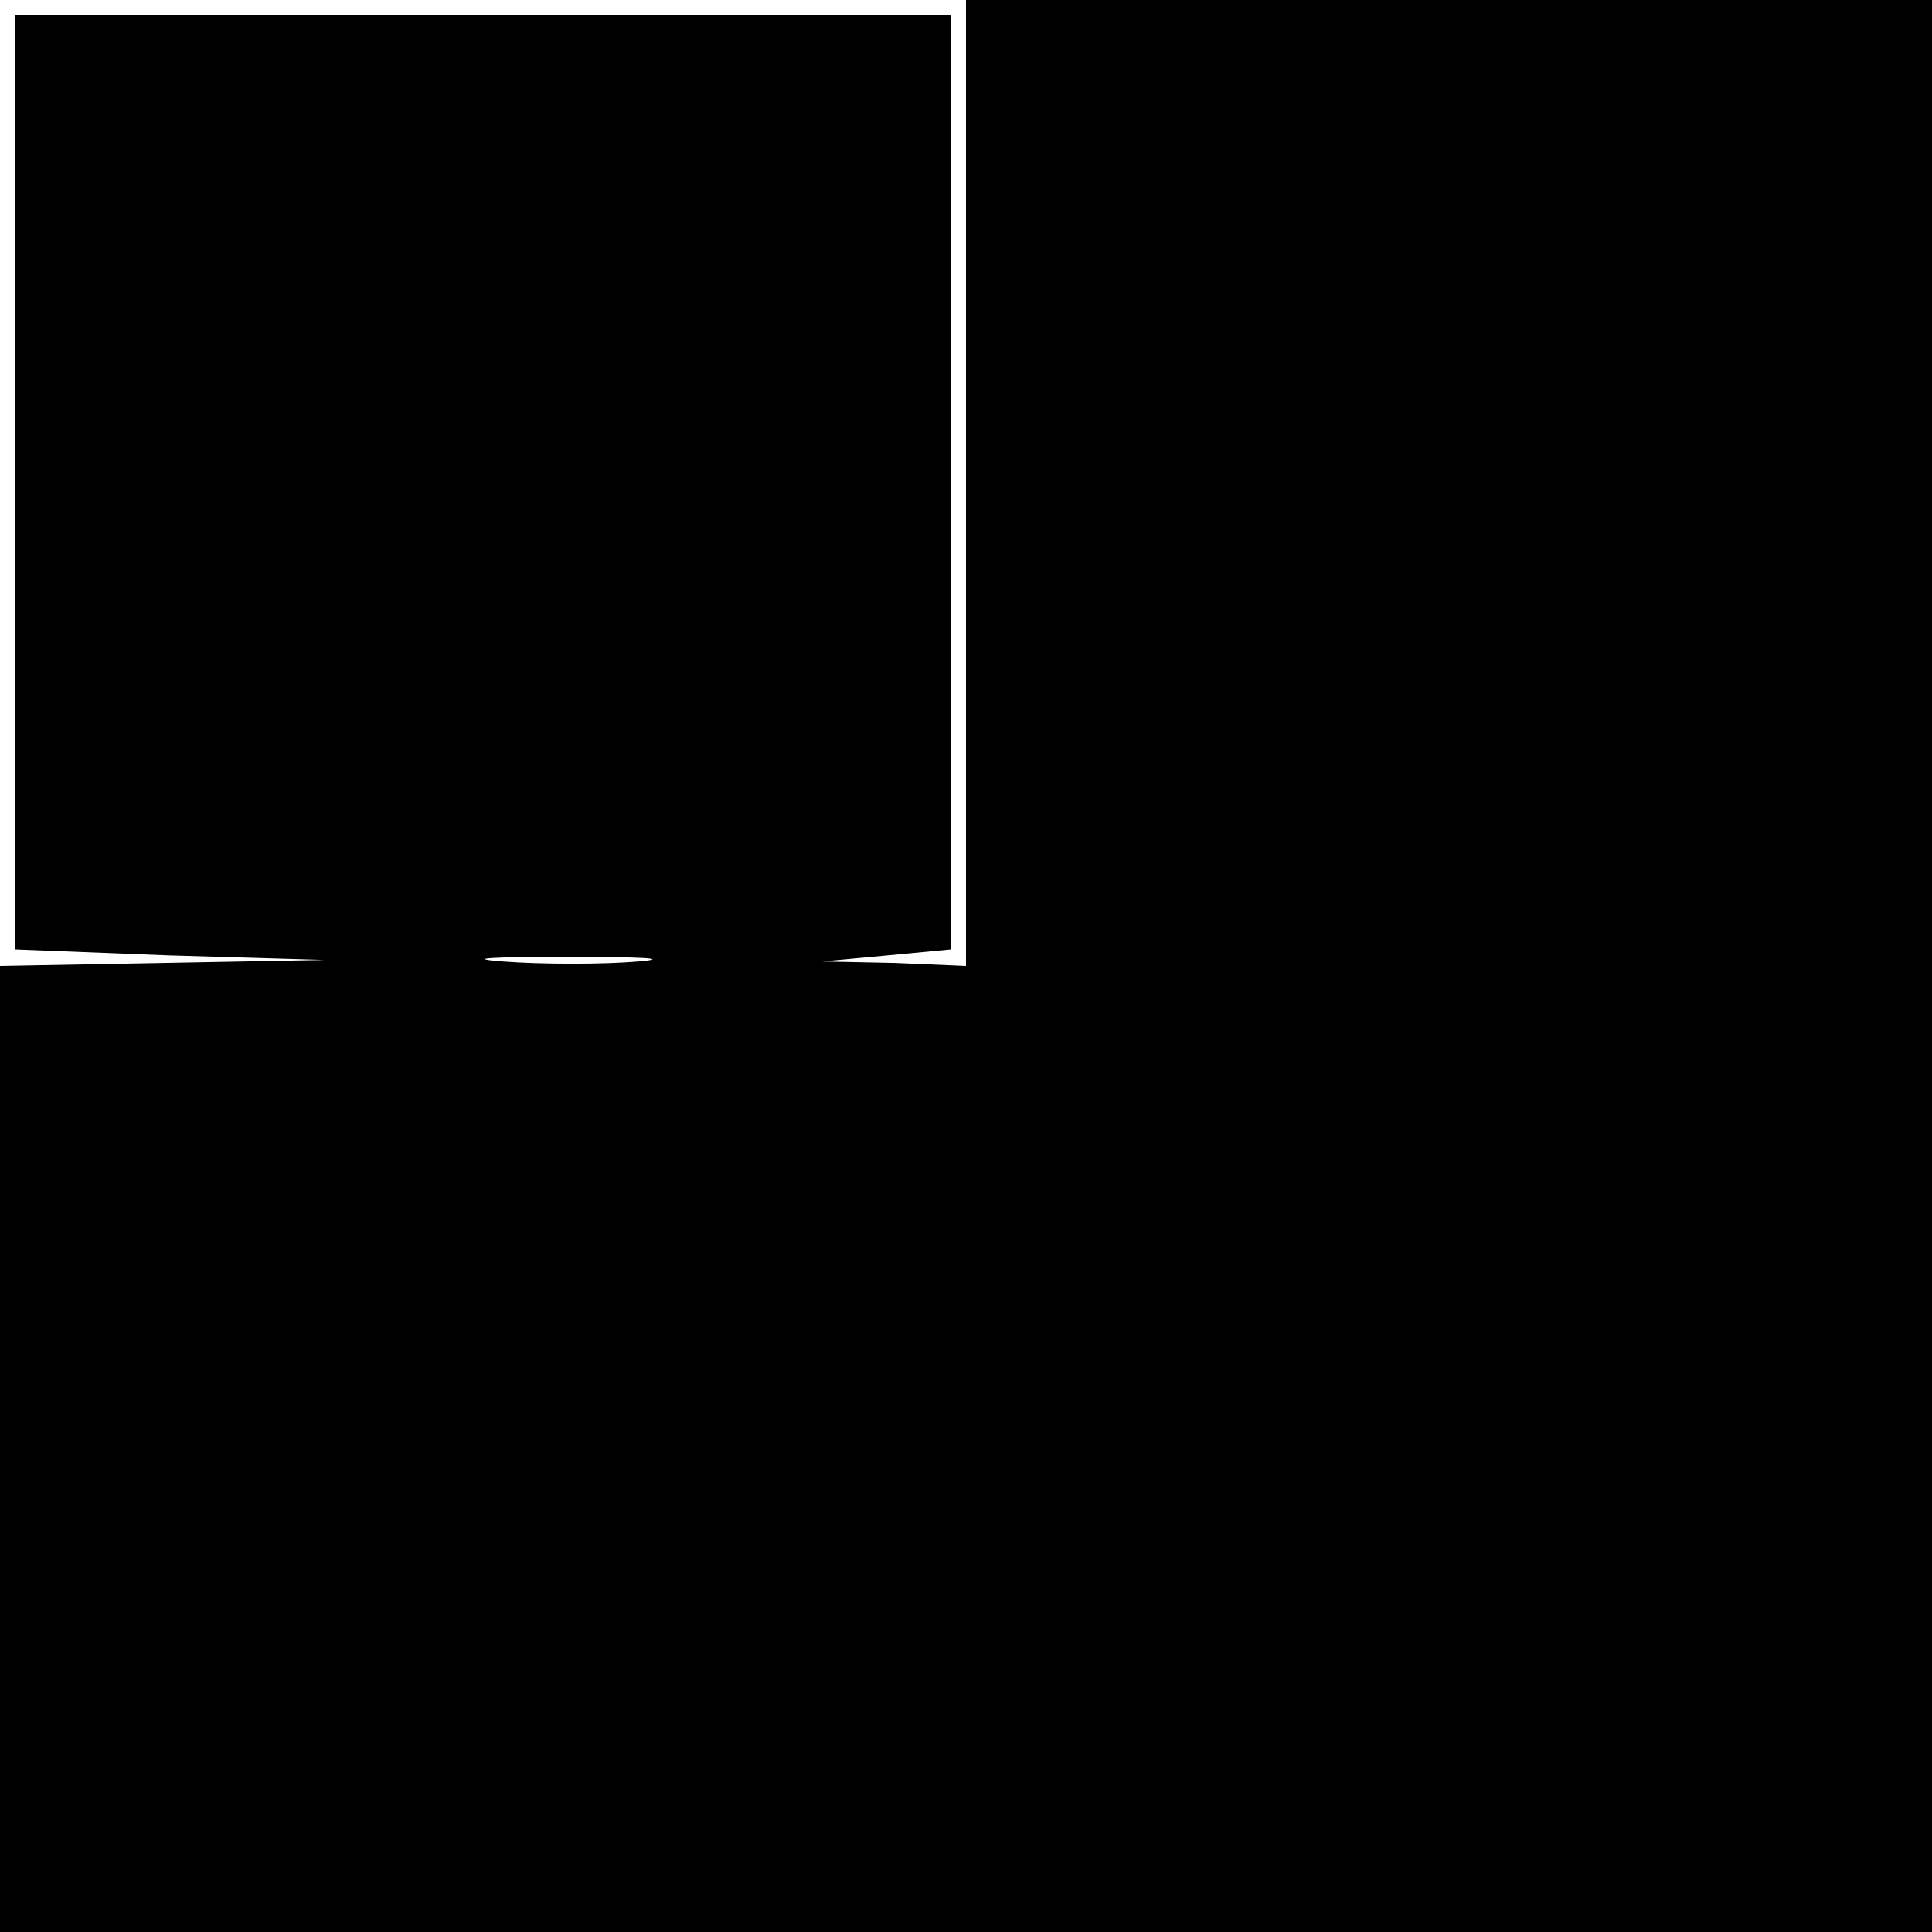
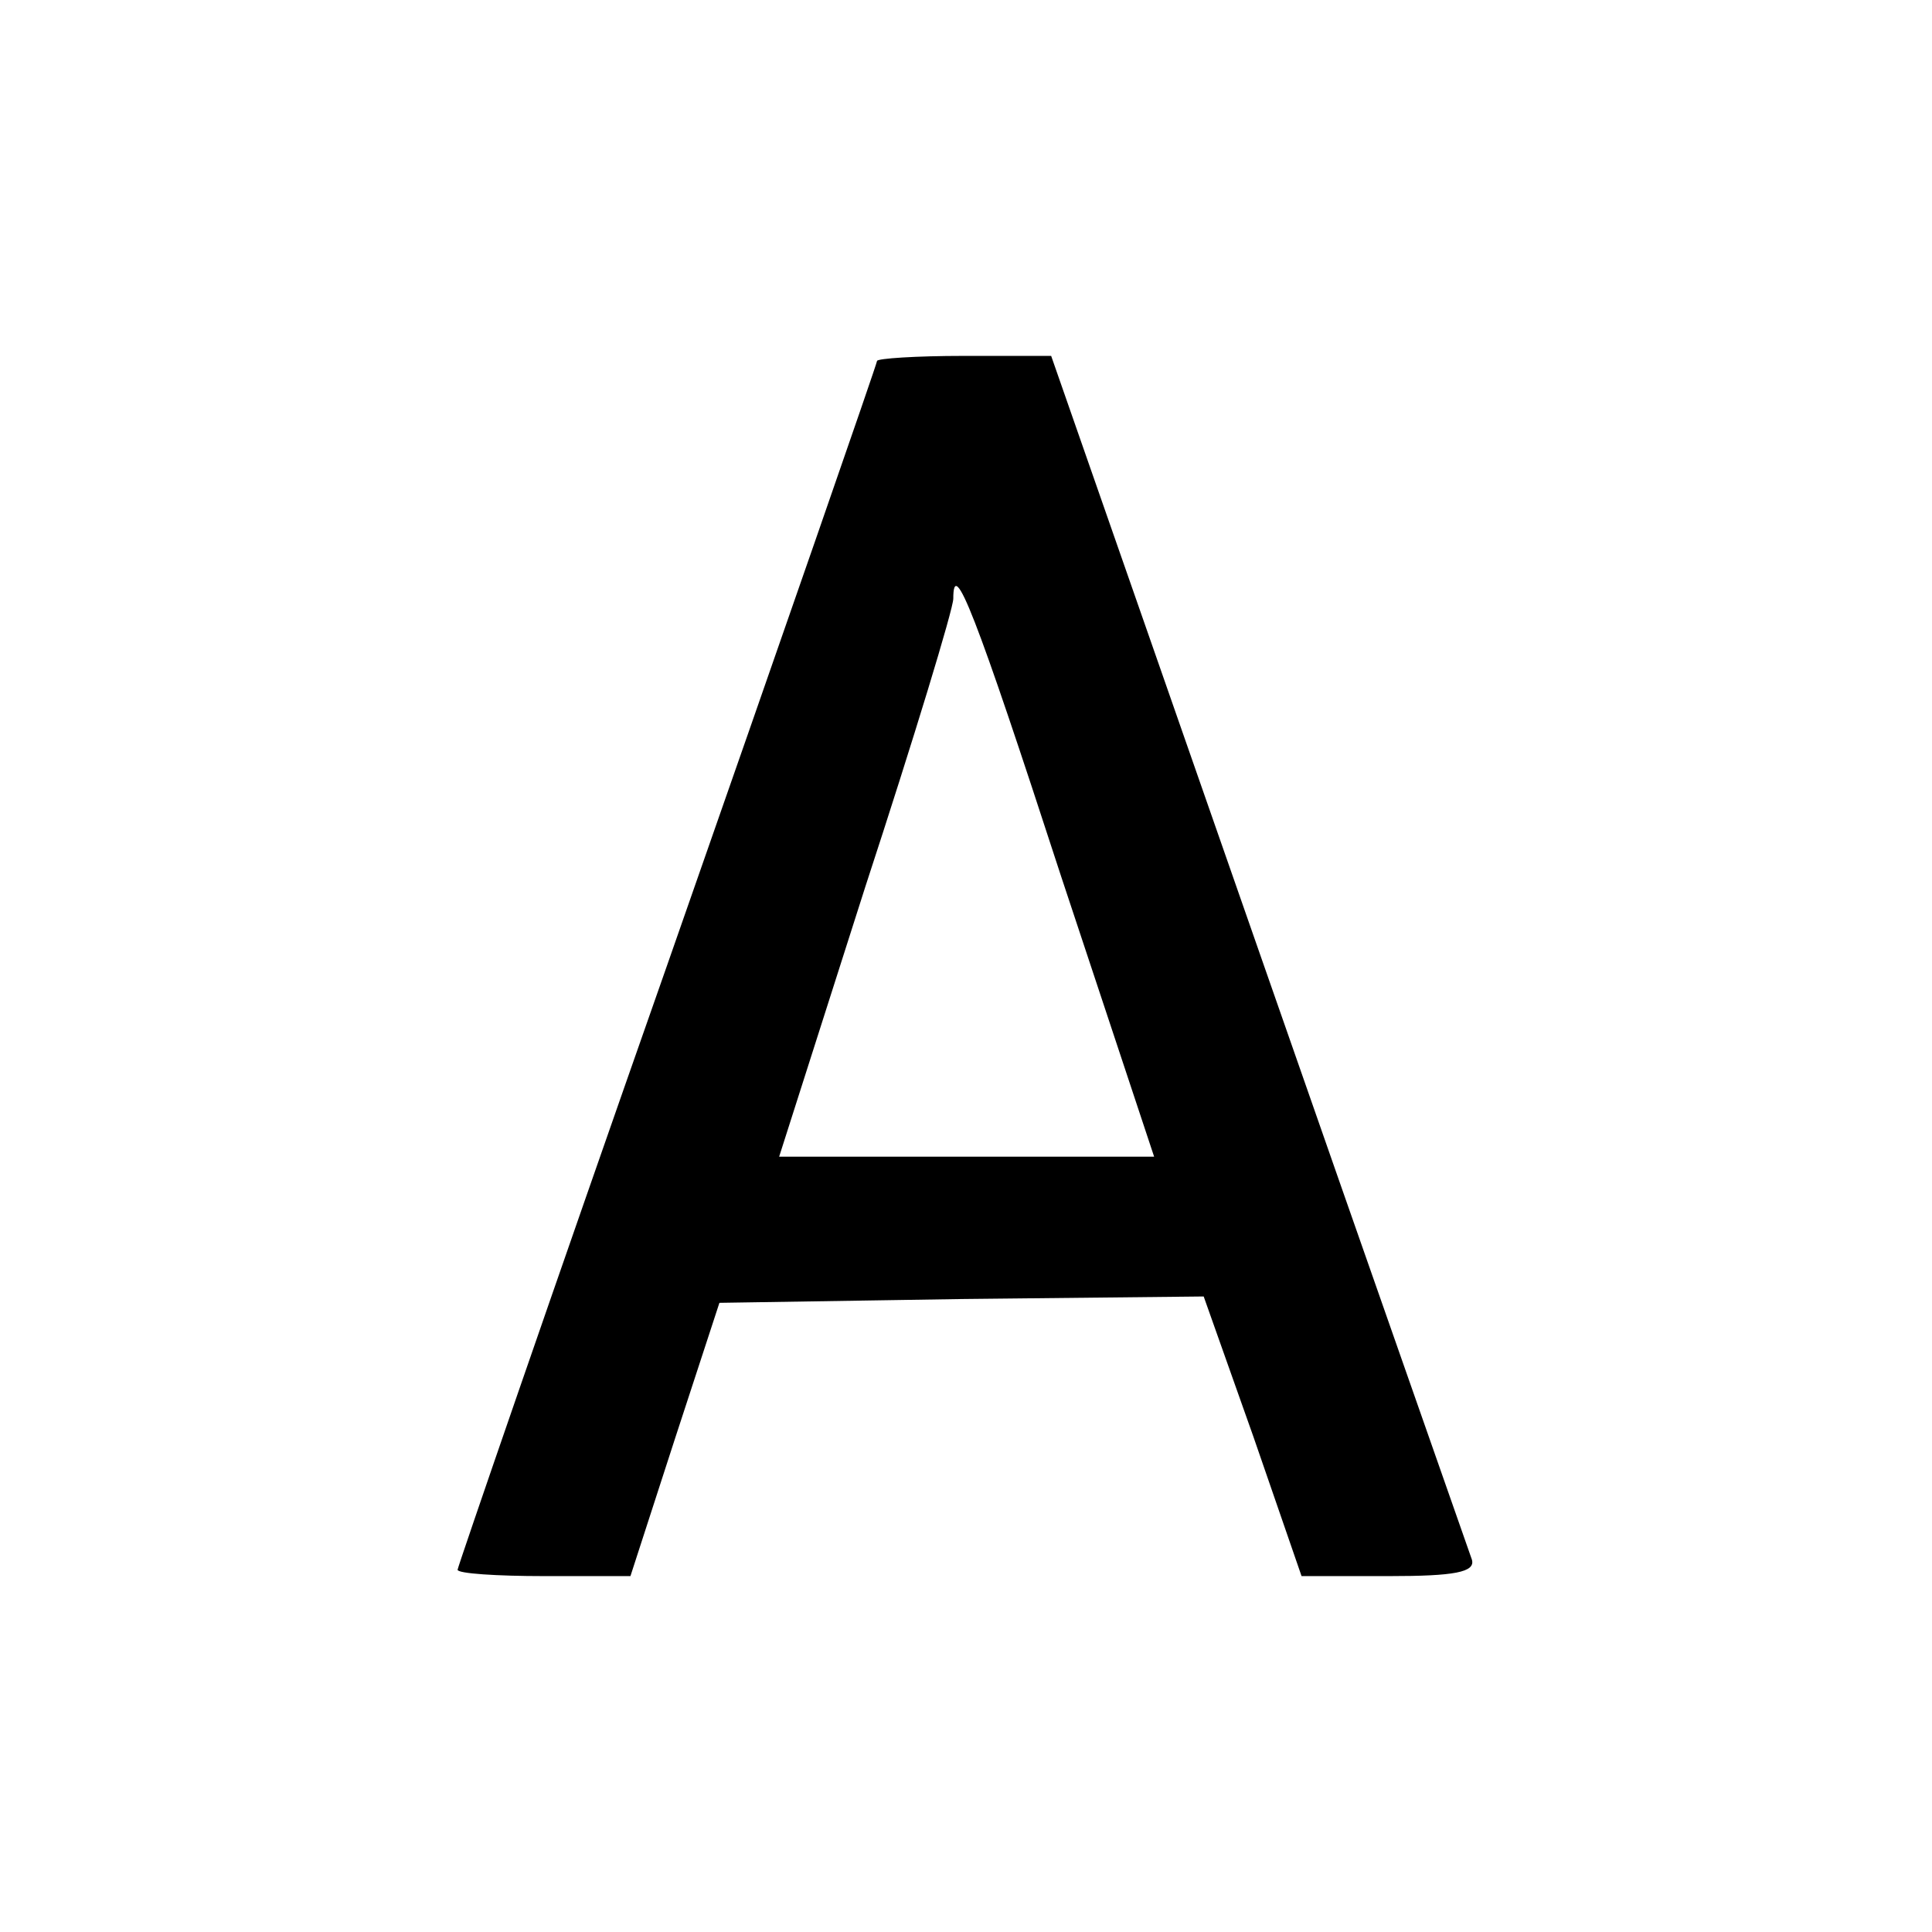
- <svg xmlns="http://www.w3.org/2000/svg" version="1.0" width="128pt" height="128pt" viewBox="0 0 128 128" preserveAspectRatio="xMidYMid meet">
-   <g transform="translate(0,128) scale(0.1,-0.1)" fill="#000000" stroke="none">
-     <path d="M640 960 l0 -320 -47 2 -48 1 43 4 42 4 0 310 0 309 -310 0 -310 0 0 -310 0 -309 102 -4 103 -3 -107 -2 -108 -2 0 -320 0 -320 640 0 640 0 0 640 0 640 -320 0 -320 0 0 -320z m-217 -317 c-23 -2 -64 -2 -90 0 -26 2 -7 3 42 3 50 0 71 -1 48 -3z" />
+ <svg xmlns="http://www.w3.org/2000/svg" version="1.0" width="152pt" height="152pt" viewBox="0 0 152 152" preserveAspectRatio="xMidYMid meet">
+   <g transform="translate(0,152) scale(0.1,-0.1)" fill="#000000" stroke="none">
+     <path d="M690 1236 c0 -2 -74 -215 -165 -475 -91 -259 -165 -474 -165 -476 0 -3 31 -5 68 -5 l68 0 35 108 35 107 191 3 190 2 39 -110 38 -110 69 0 c51 0 68 3 65 13 -2 6 -78 222 -168 480 l-163 467 -69 0 c-37 0 -68 -2 -68 -4z m145 -406 l73 -220 -148 0 -147 0 68 213 c38 116 69 218 69 226 0 33 17 -10 85 -219z" />
  </g>
</svg>
